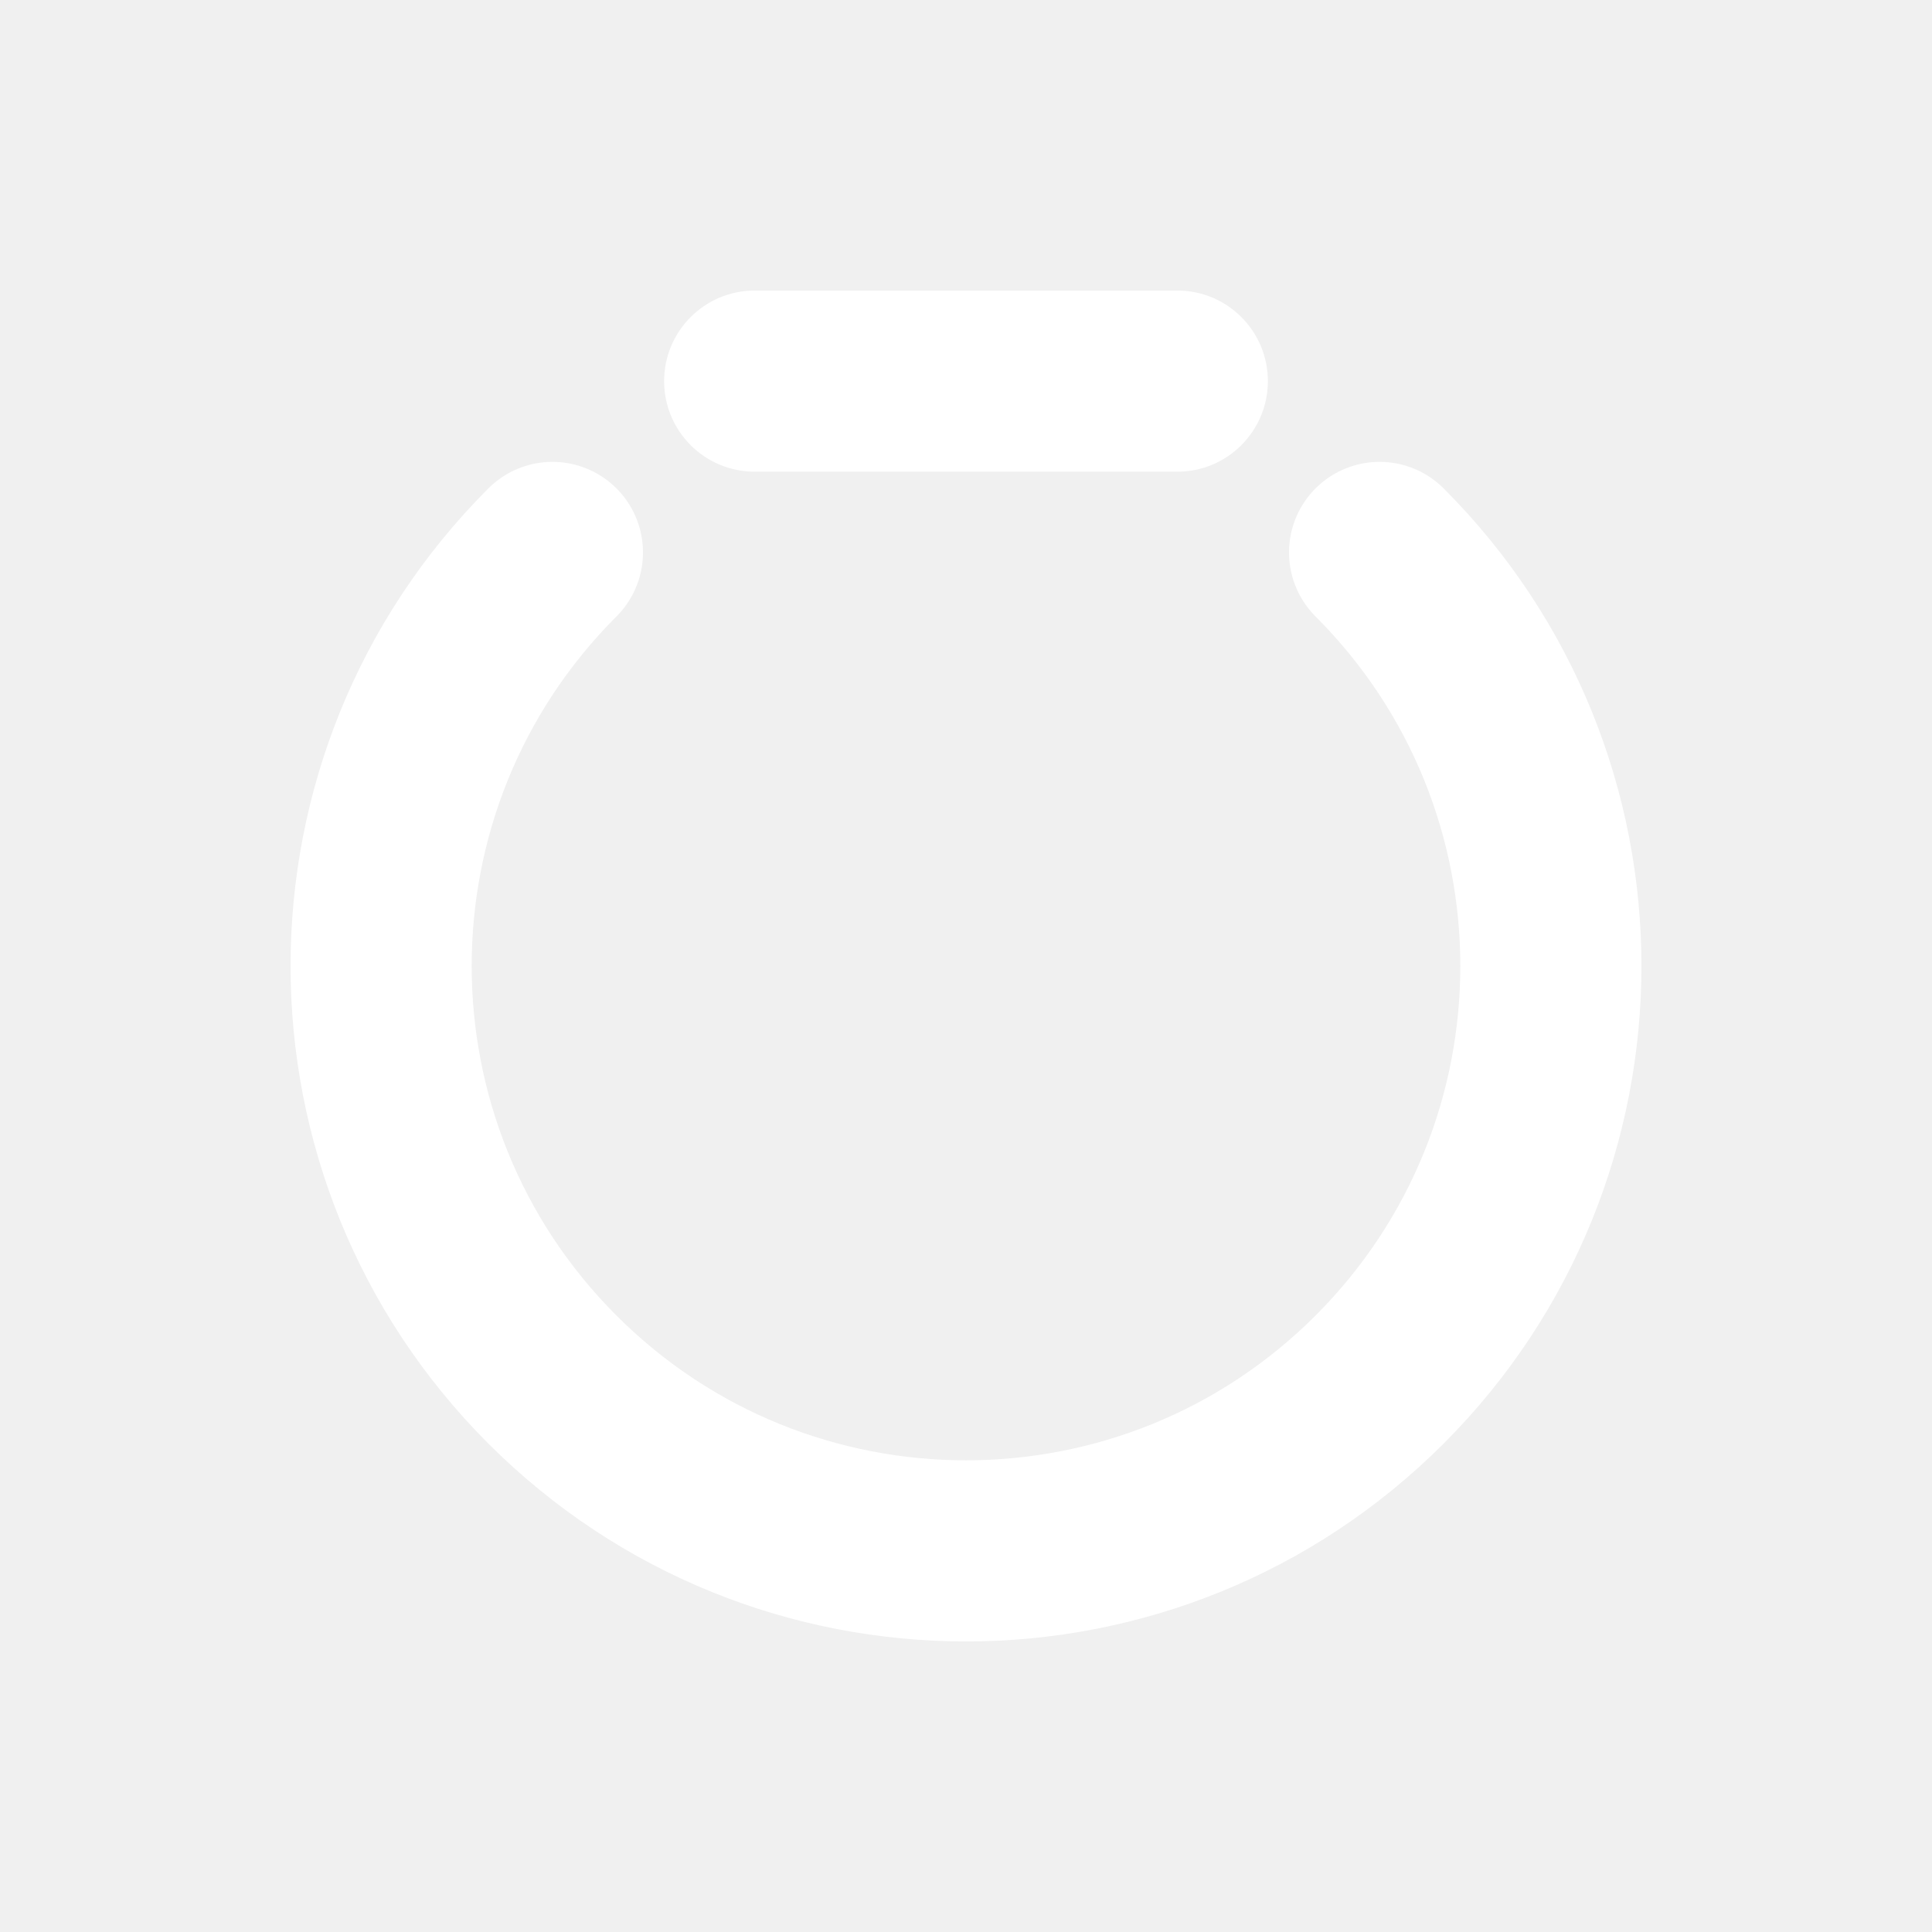
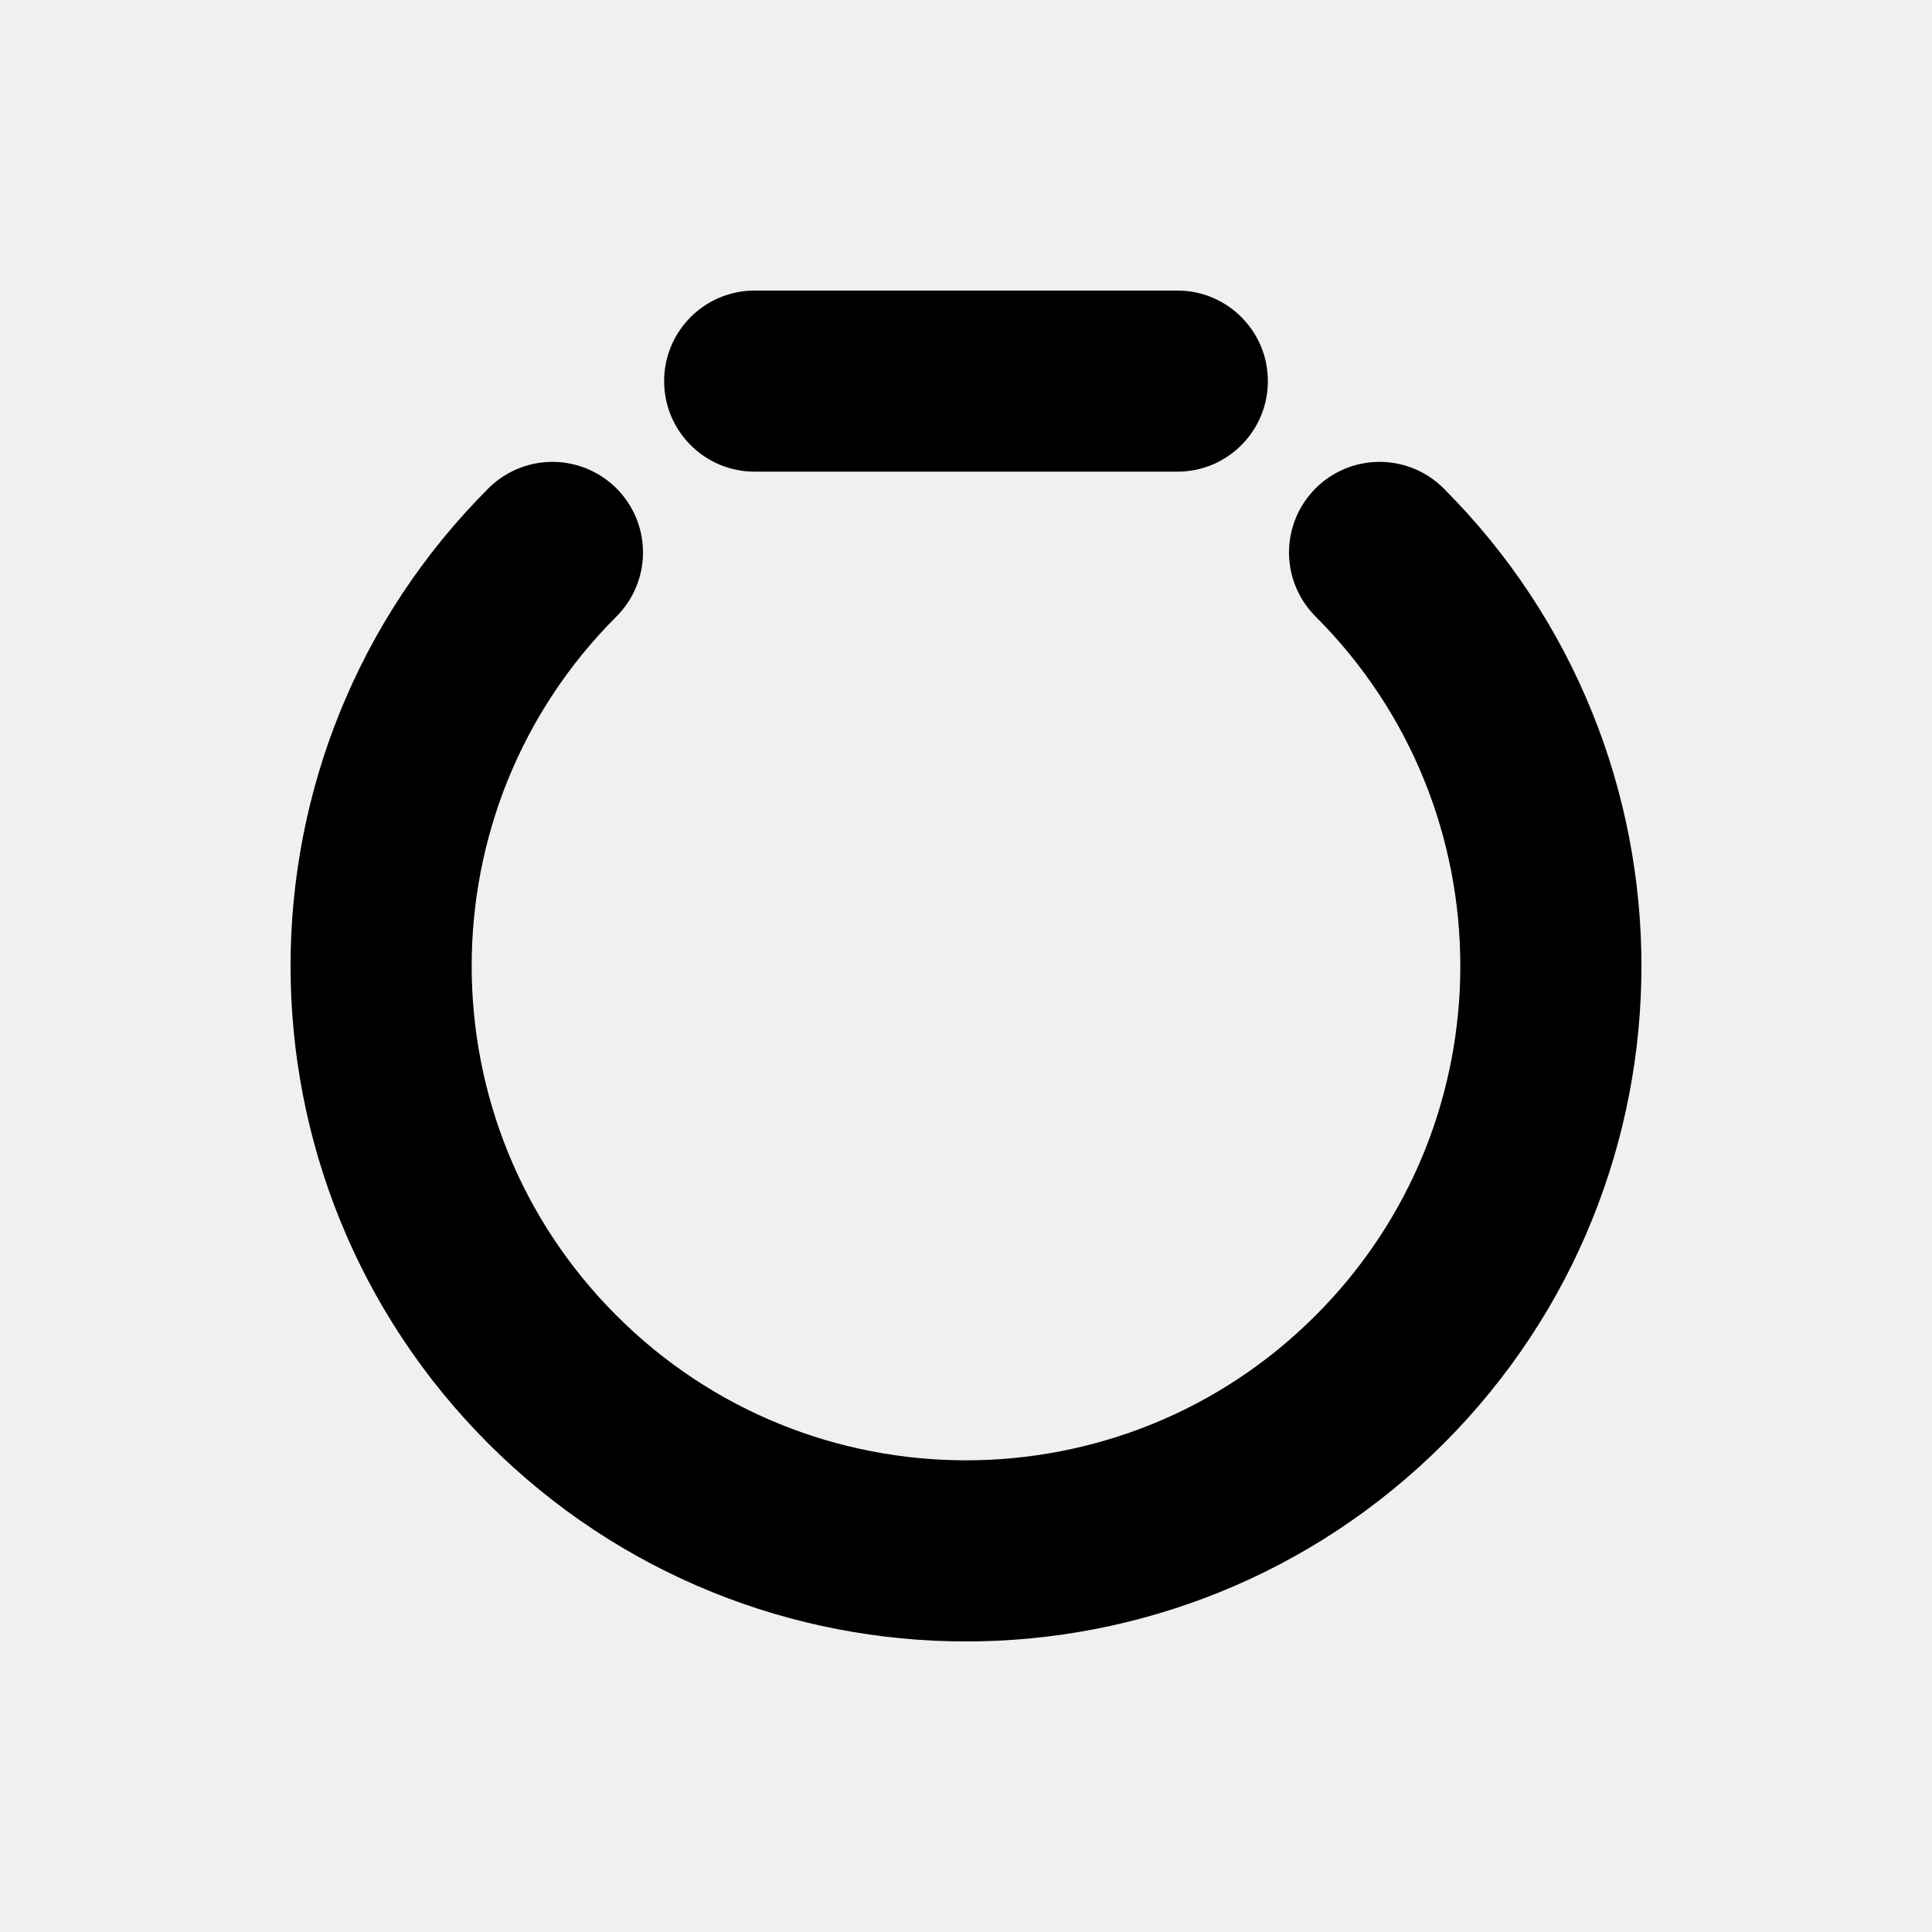
<svg xmlns="http://www.w3.org/2000/svg" viewBox="0 0 1024 1024" width="1024" height="1024">
-   <path d="M 731.203 292.797 A 310 310 0 1 1 292.797 292.797" fill="none" stroke="#FFFFFF" stroke-width="96" stroke-linecap="round" />
-   <rect x="352" y="154" width="320" height="96" rx="48" fill="#FFFFFF" />
+   <path d="M 731.203 292.797 A 310 310 0 1 1 292.797 292.797" fill="none" stroke="#000000" stroke-width="96" stroke-linecap="round" />
+   <rect x="352" y="154" width="320" height="96" rx="48" fill="#000000" />
</svg>
